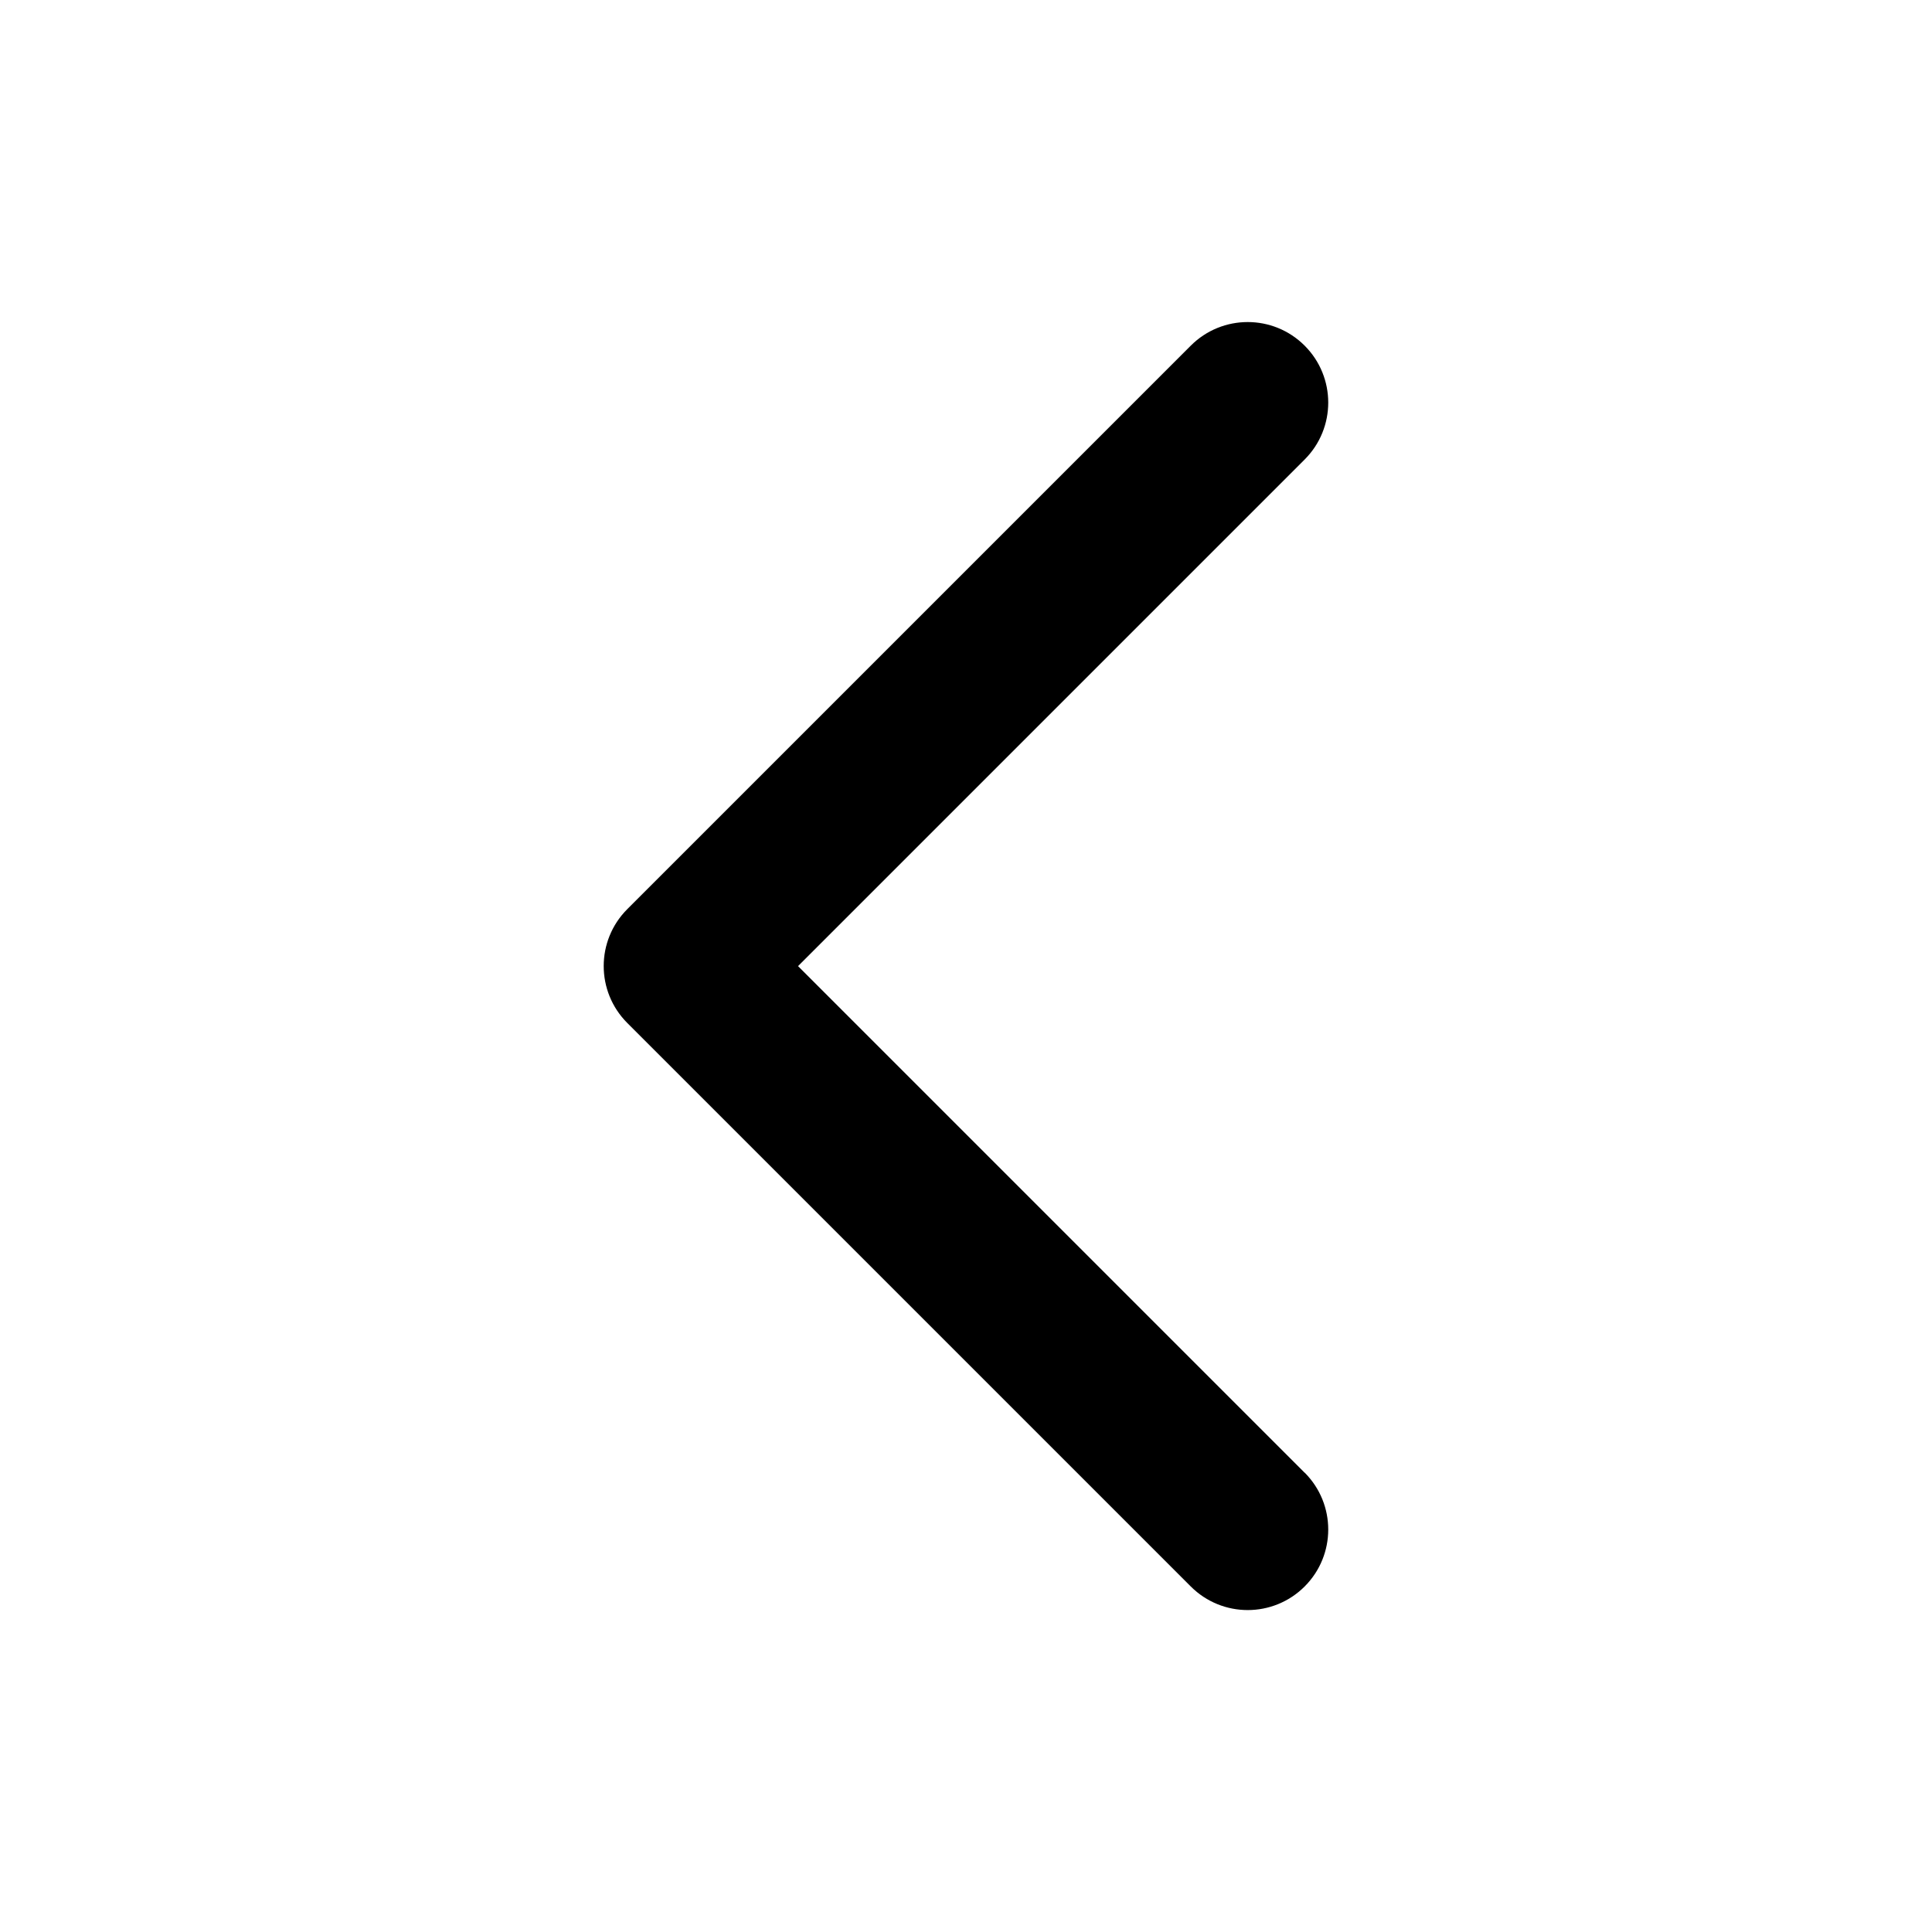
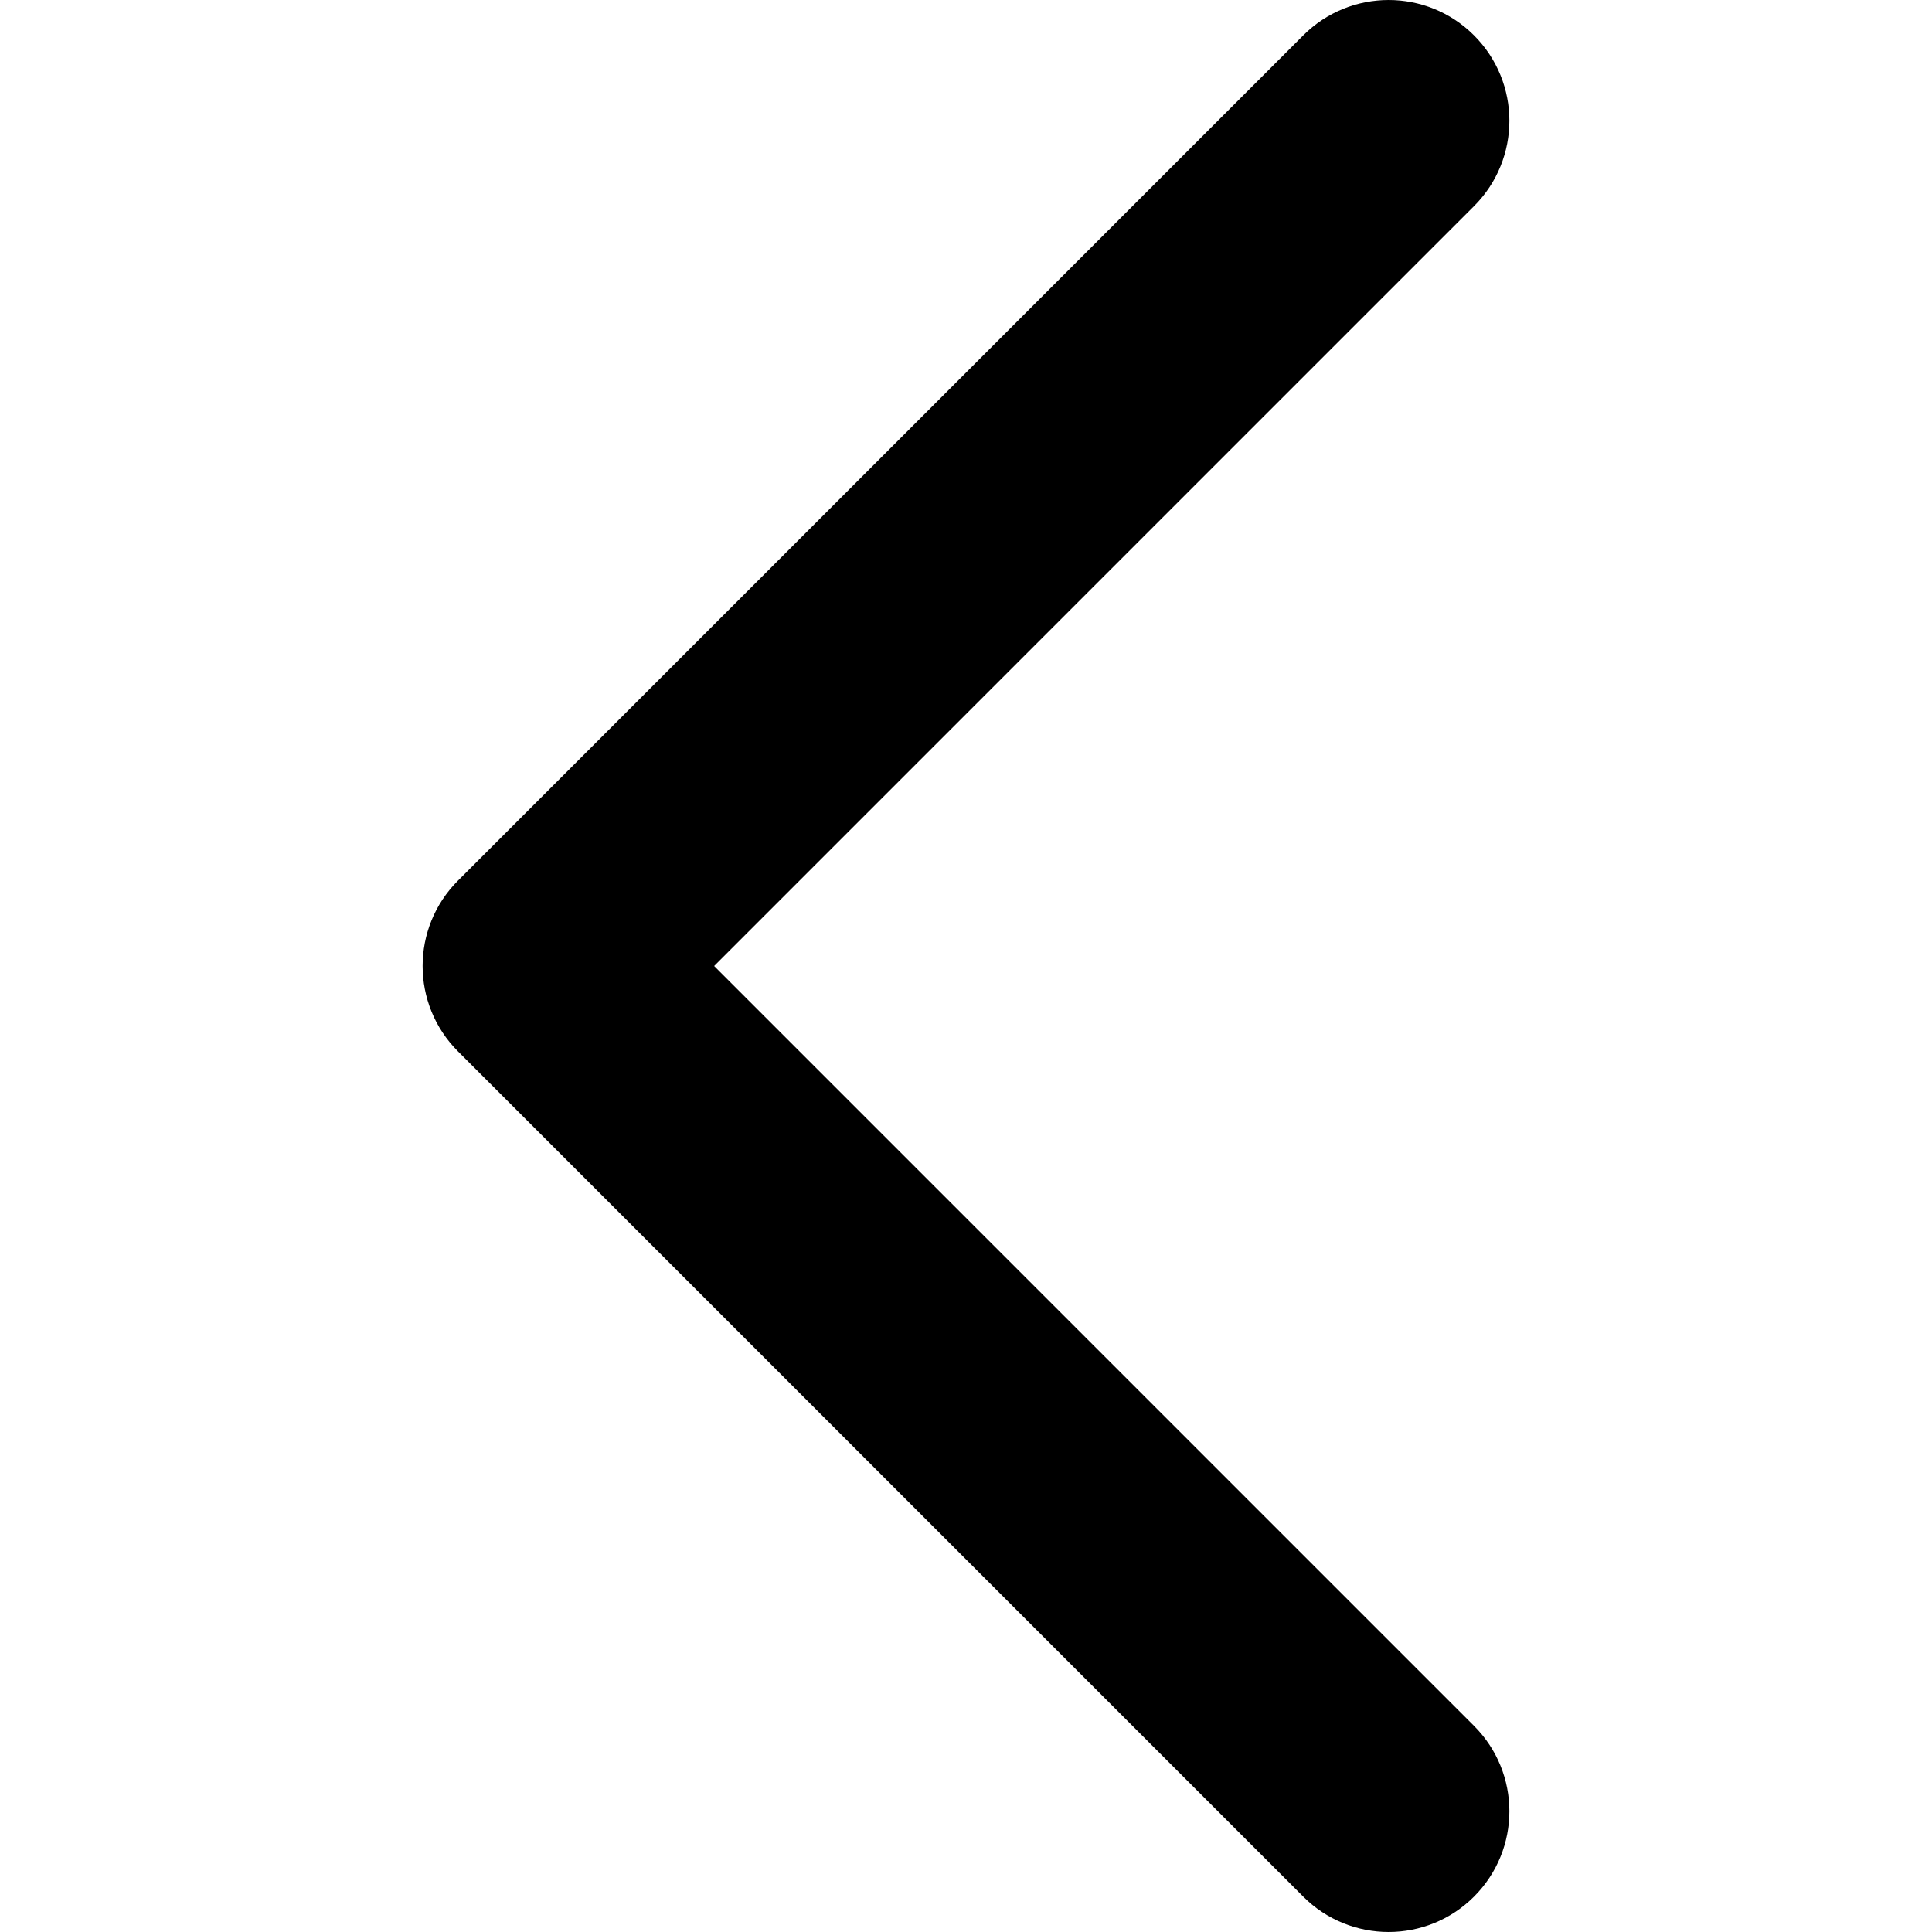
- <svg xmlns="http://www.w3.org/2000/svg" version="1.1" width="32" height="32" viewBox="0 0 32 32">
-   <path d="M21.609 24.391c0.521 0.521 0.521 1.365 0 1.886s-1.365 0.521-1.886 0l-9.333-9.333c-0.521-0.521-0.521-1.365 0-1.886l9.333-9.333c0.521-0.521 1.365-0.521 1.886 0s0.521 1.365 0 1.886l-8.391 8.391 8.391 8.391z" />
+ <svg xmlns="http://www.w3.org/2000/svg" version="1.1" width="1500" height="1500" viewBox="0 0 1500 1500">
+   <path d="M1144.415 1339.958c36.611 36.611 36.611 95.969 0 132.583s-95.969 36.611-132.583 0l-656.25-656.25c-36.611-36.611-36.611-95.969 0-132.583l656.25-656.25c36.611-36.611 95.969-36.611 132.583 0s36.611 95.969 0 132.583l-589.958 589.958 589.958 589.958z" />
</svg>
